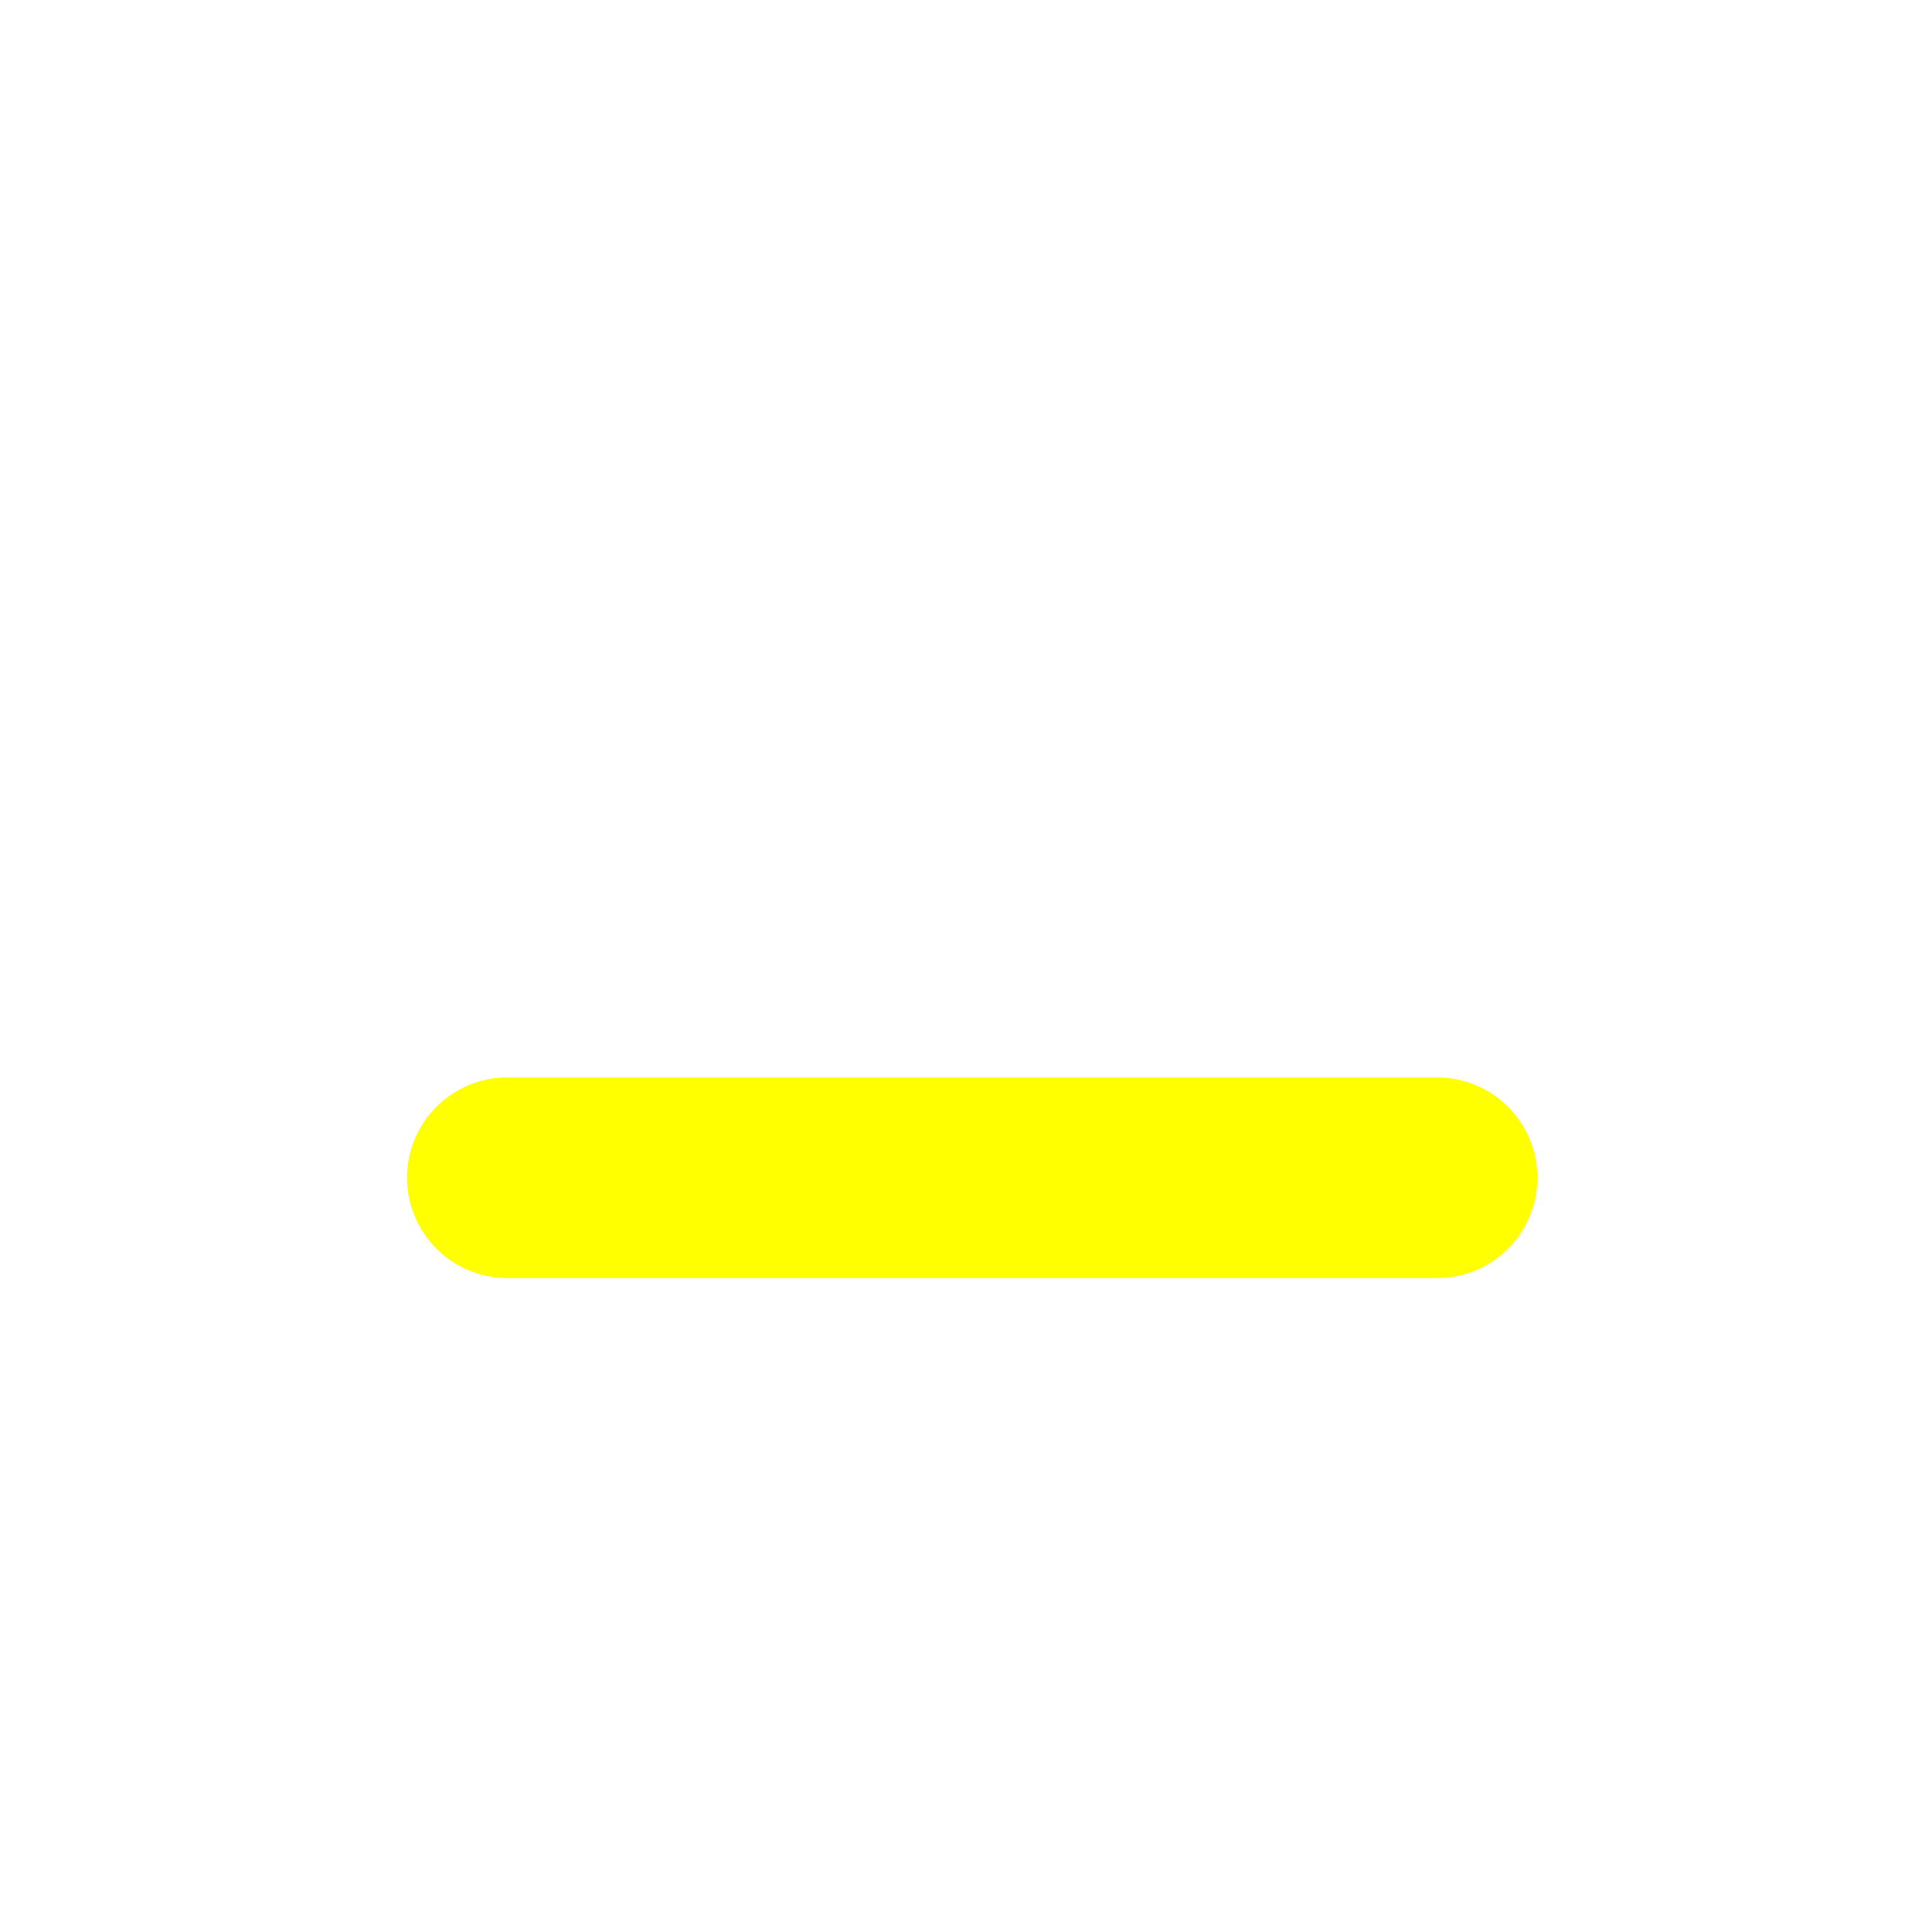
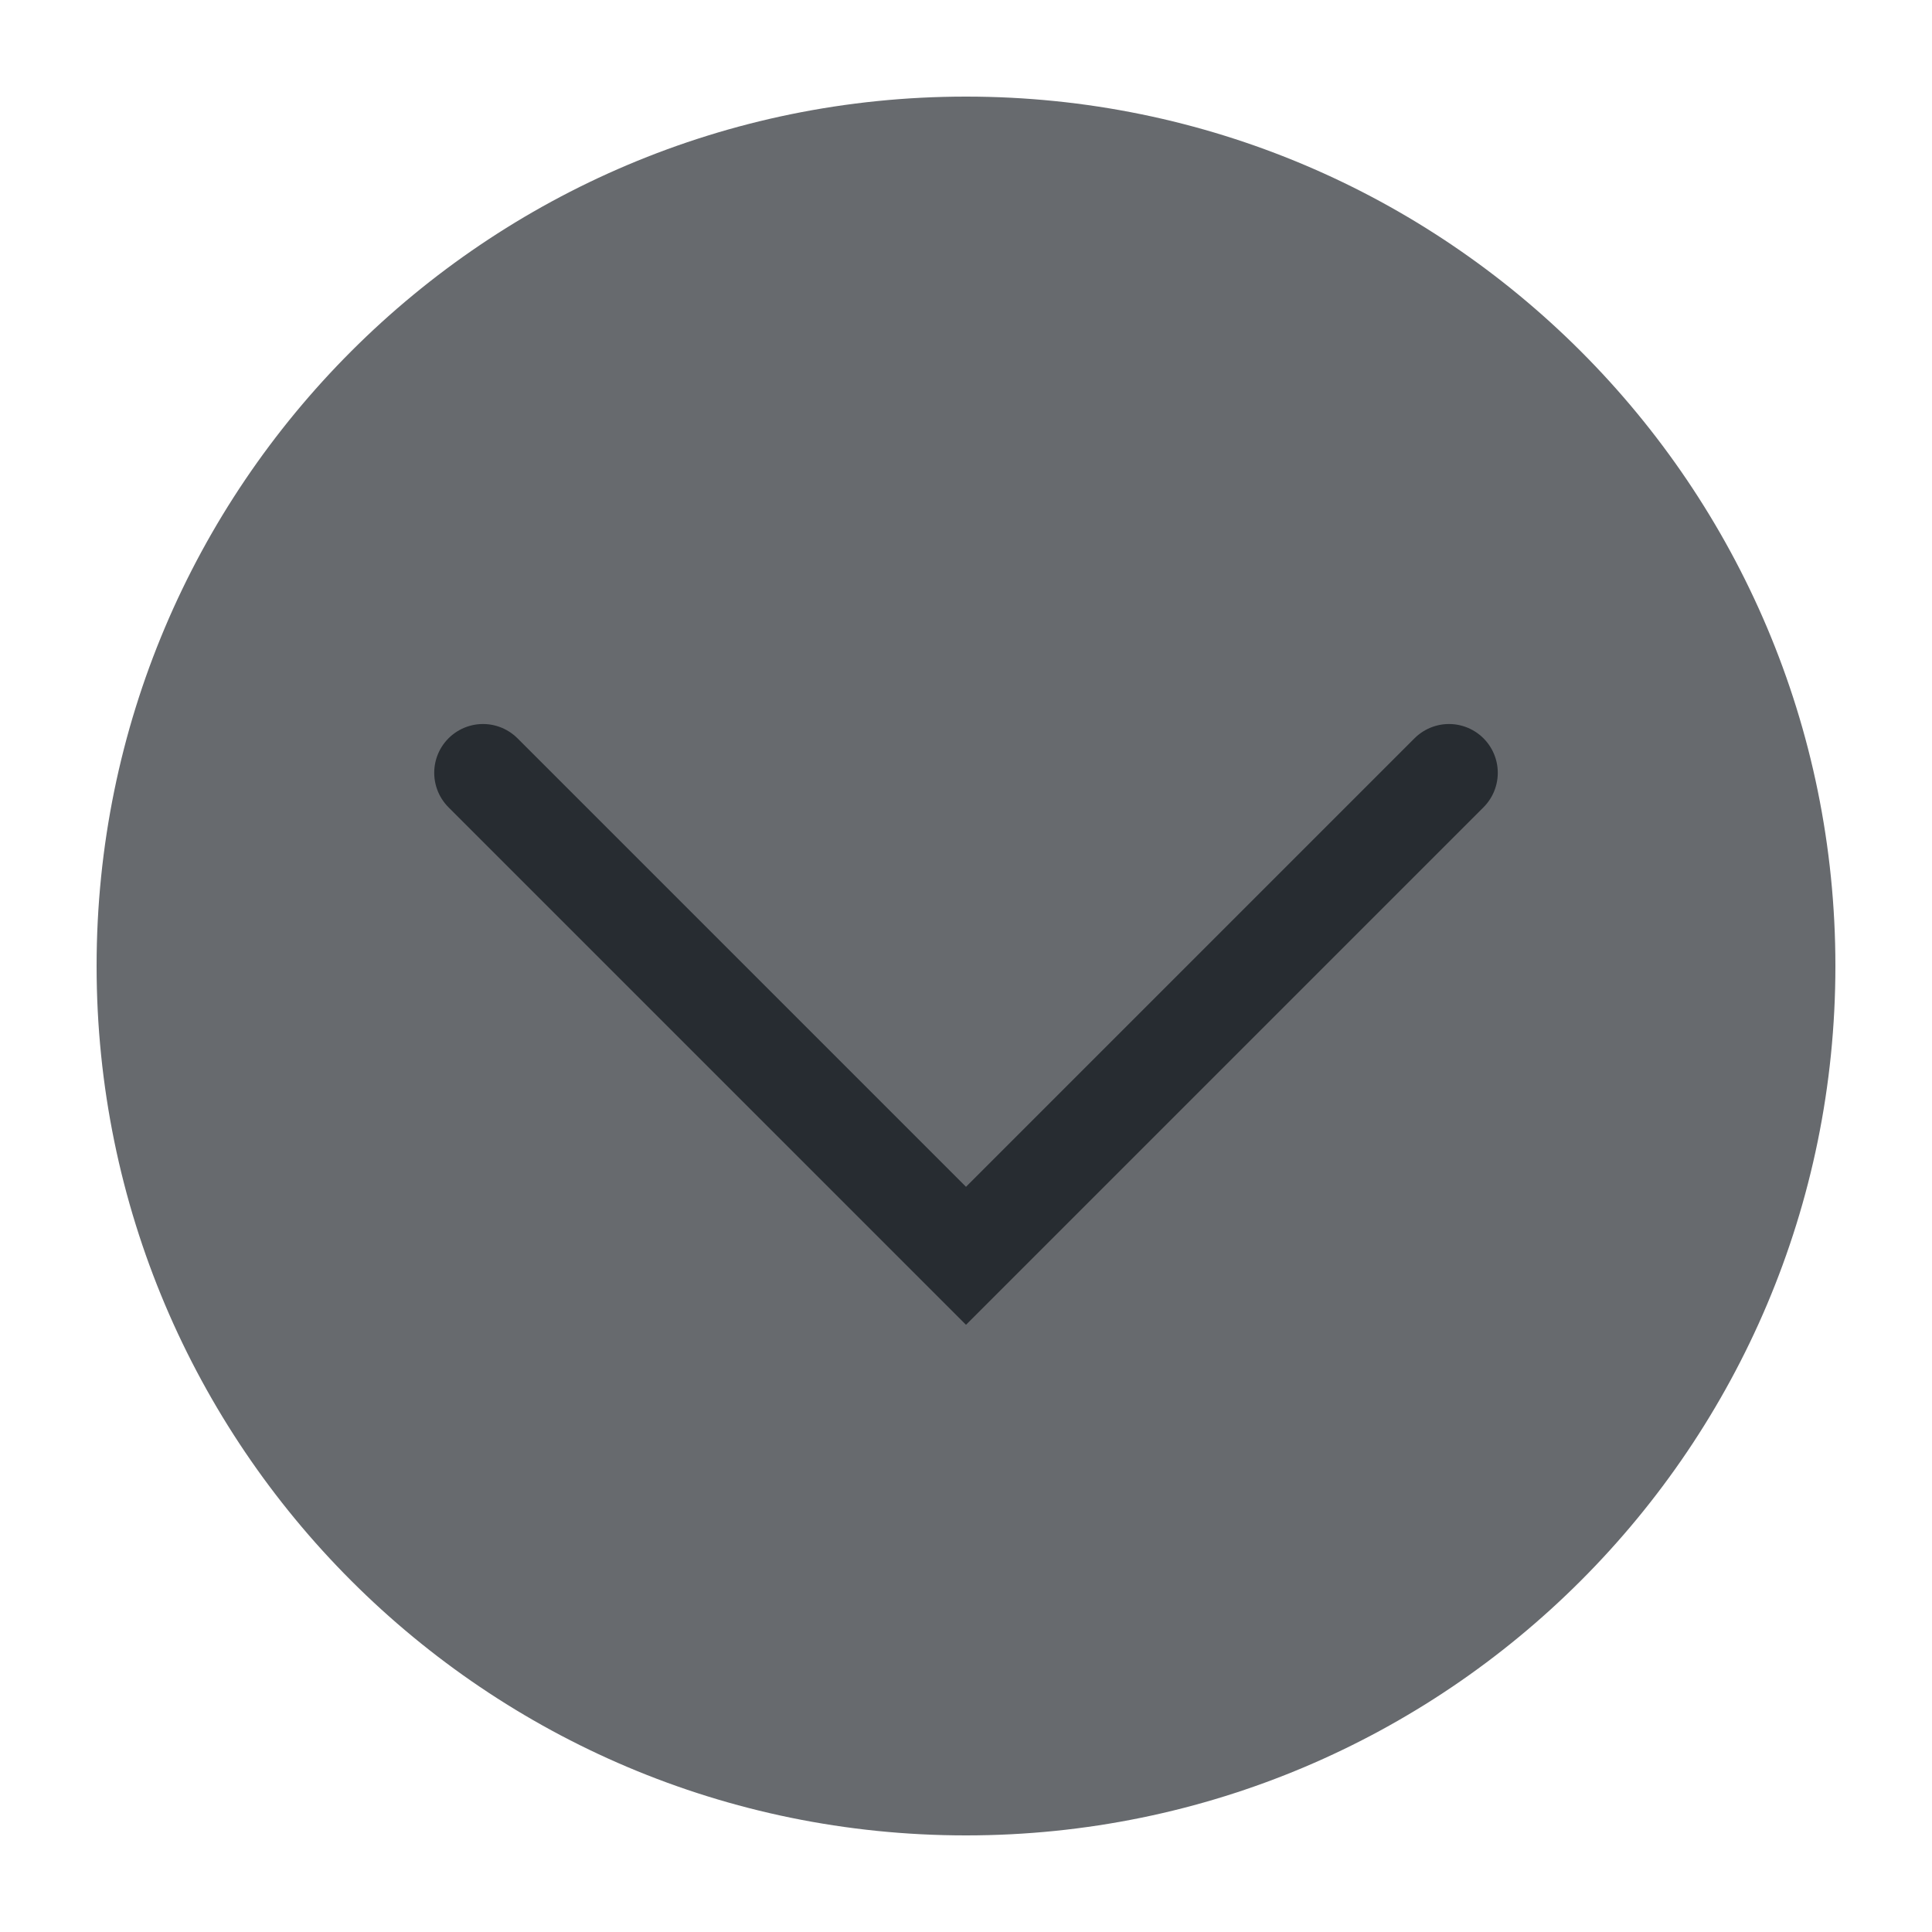
<svg xmlns="http://www.w3.org/2000/svg" viewBox="0 0 50 50" version="1.2" baseProfile="tiny">
  <defs>
</defs>
  <g fill="none" stroke="black" stroke-width="1" fill-rule="evenodd" stroke-linecap="square" stroke-linejoin="bevel">
-     <g fill="#000000" fill-opacity="1" stroke="none" transform="matrix(2.5,0,0,2.5,37.9492,45.4947)" font-family="Noto Sans" font-size="10" font-weight="400" font-style="normal" opacity="0">
-       <rect x="-15.18" y="-18.198" width="20" height="20" />
+     <g fill="#676a6e" fill-opacity="1" stroke="none" transform="matrix(2.5,0,0,2.5,2.5,2.5)" font-family="Noto Sans" font-size="10" font-weight="400" font-style="normal">
+       <circle cx="9" cy="9" r="9" />
    </g>
-     <g fill="#ffff00" fill-opacity="1" stroke="none" transform="matrix(2.5,0,0,2.5,37.9492,45.4947)" font-family="Noto Sans" font-size="10" font-weight="400" font-style="normal">
-       <path vector-effect="none" fill-rule="nonzero" d="M-0.304,-6.006 L-9.928,-6.006" />
-     </g>
-     <g fill="none" stroke="#ffff00" stroke-opacity="1" stroke-width="2.077" stroke-linecap="round" stroke-linejoin="miter" stroke-miterlimit="4" transform="matrix(2.5,0,0,2.5,37.9492,45.4947)" font-family="Noto Sans" font-size="10" font-weight="400" font-style="normal">
-       <path vector-effect="none" fill-rule="nonzero" d="M-0.304,-6.006 L-9.928,-6.006" />
+     <g fill="none" stroke="#272c31" stroke-opacity="1" stroke-width="1.01" stroke-linecap="round" stroke-linejoin="miter" stroke-miterlimit="2" transform="matrix(2.5,0,0,2.5,2.5,2.5)" font-family="Noto Sans" font-size="10" font-weight="400" font-style="normal">
+       <polyline fill="none" vector-effect="none" points="4,7 9,12 14,7 " />
    </g>
    <g fill="none" stroke="#000000" stroke-opacity="1" stroke-width="1" stroke-linecap="square" stroke-linejoin="bevel" transform="matrix(1,0,0,1,0,0)" font-family="Noto Sans" font-size="10" font-weight="400" font-style="normal">
</g>
  </g>
</svg>
